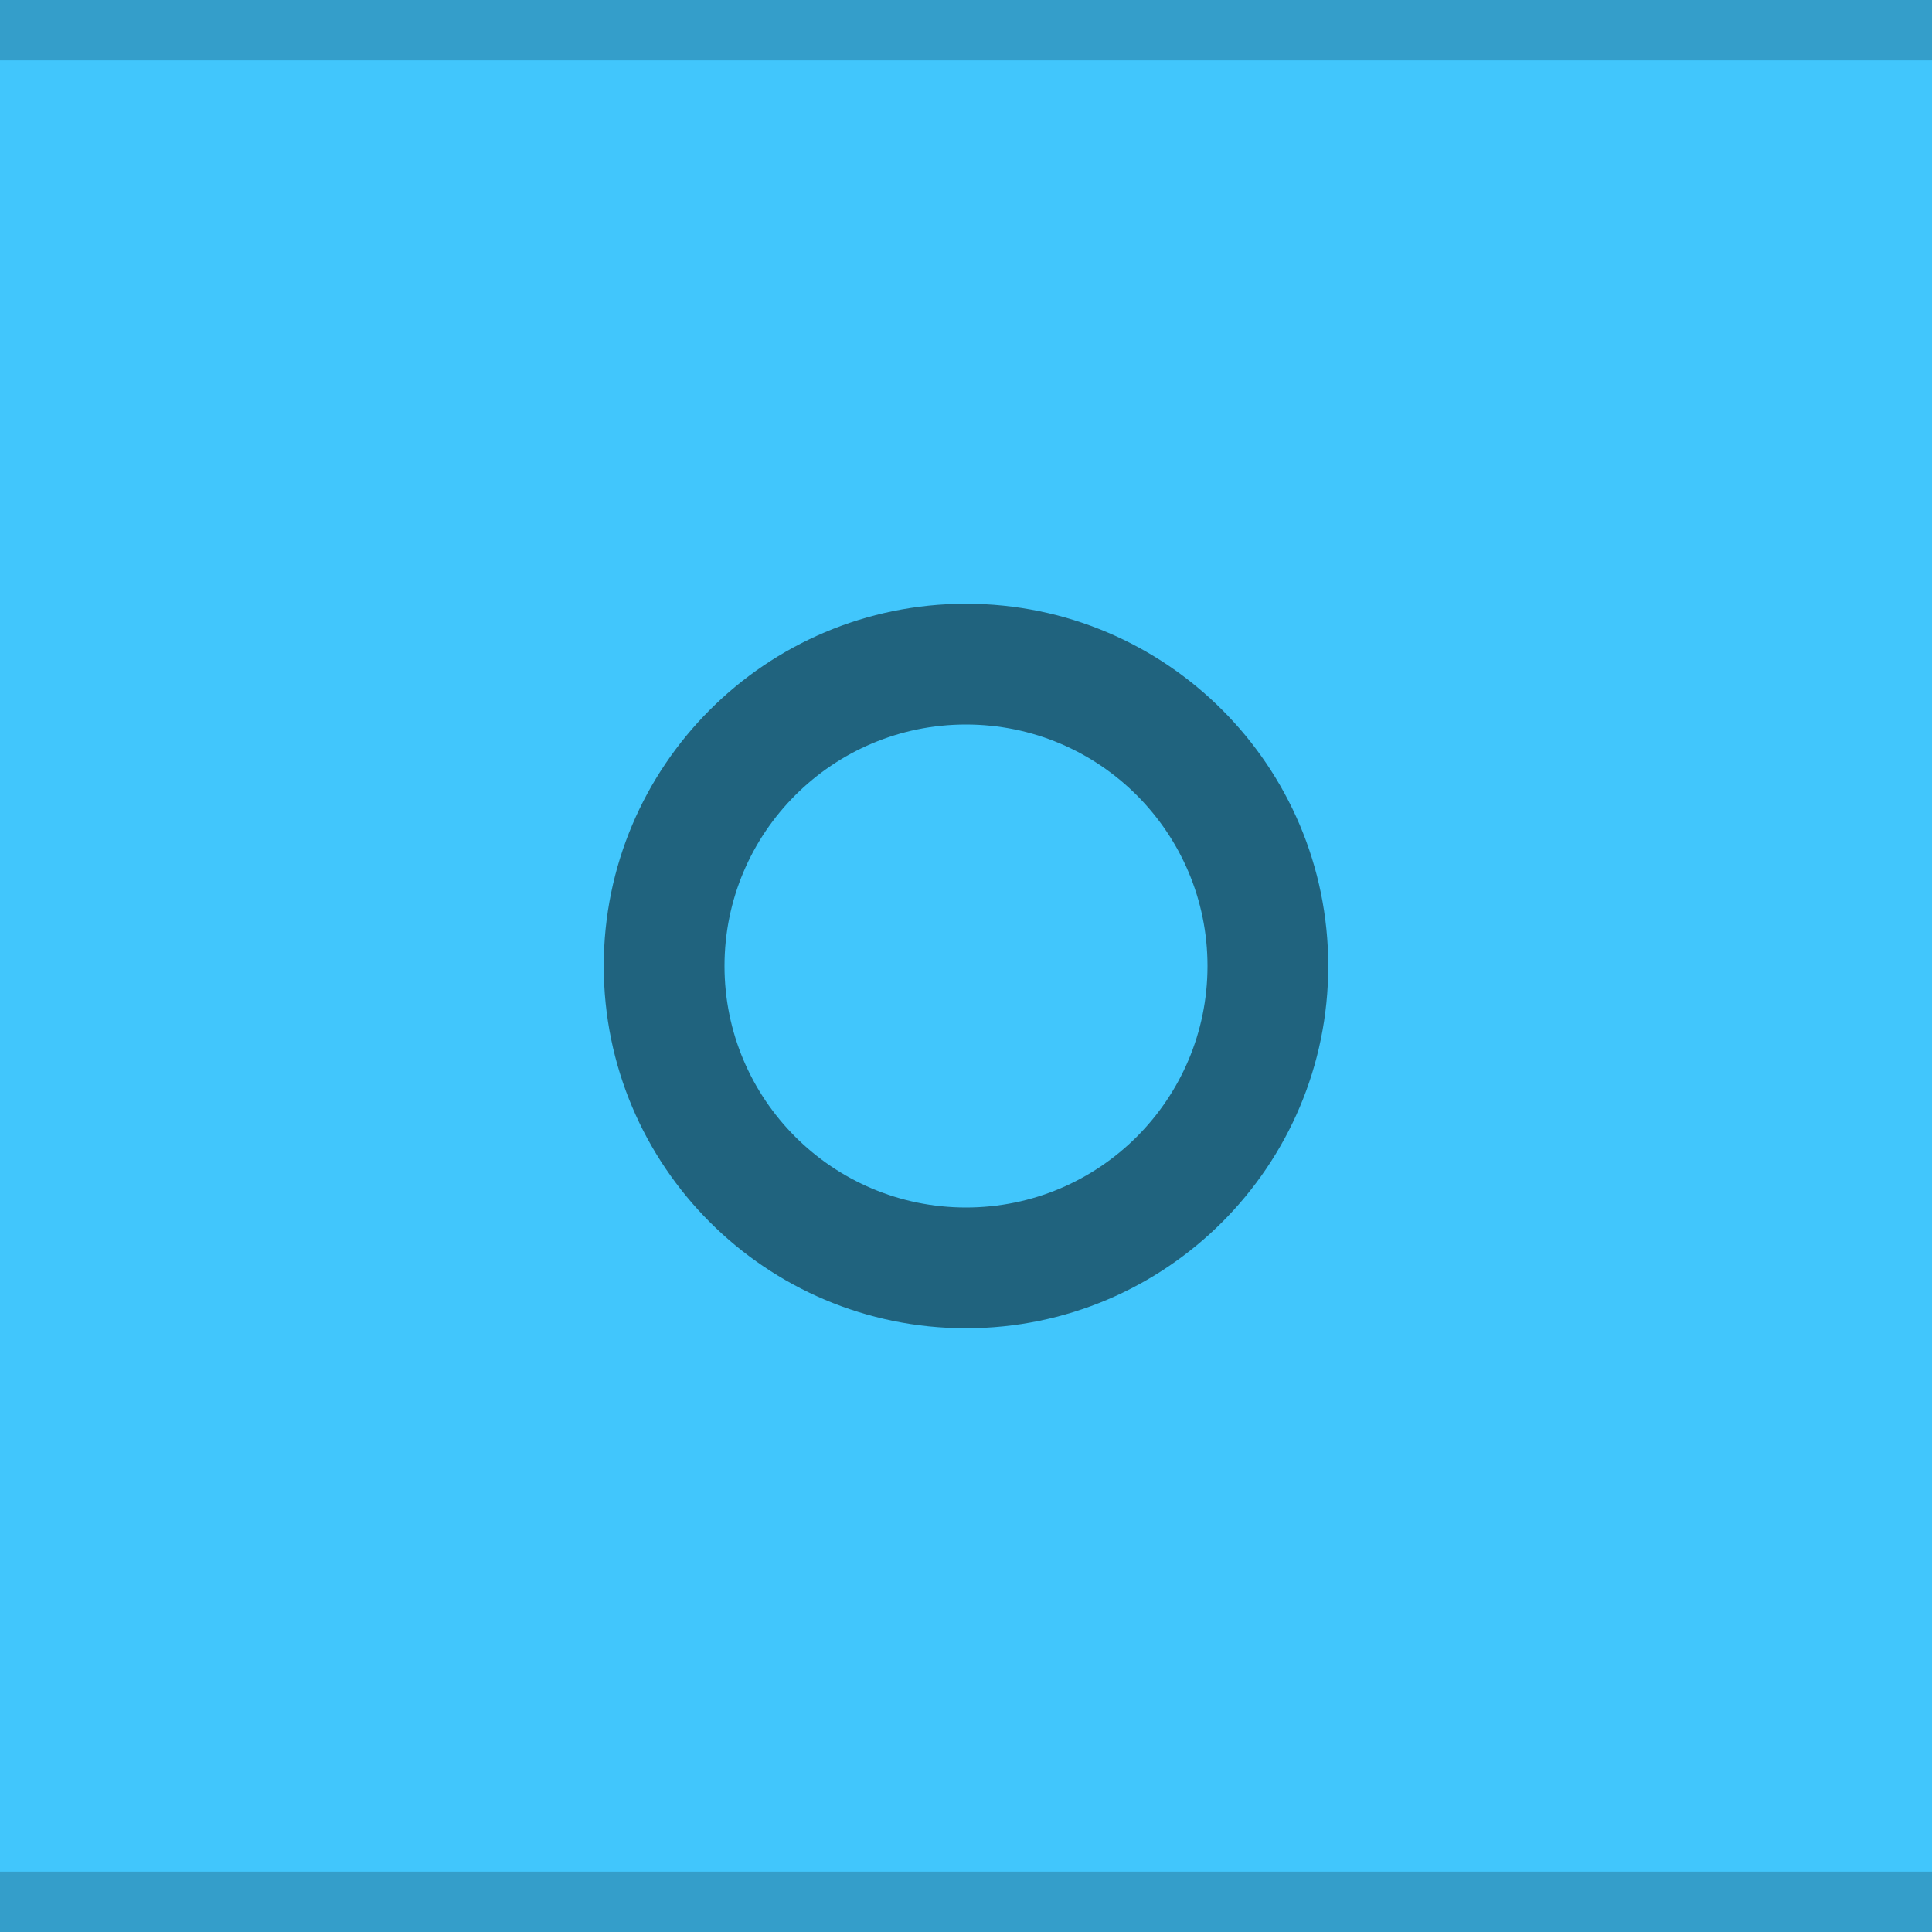
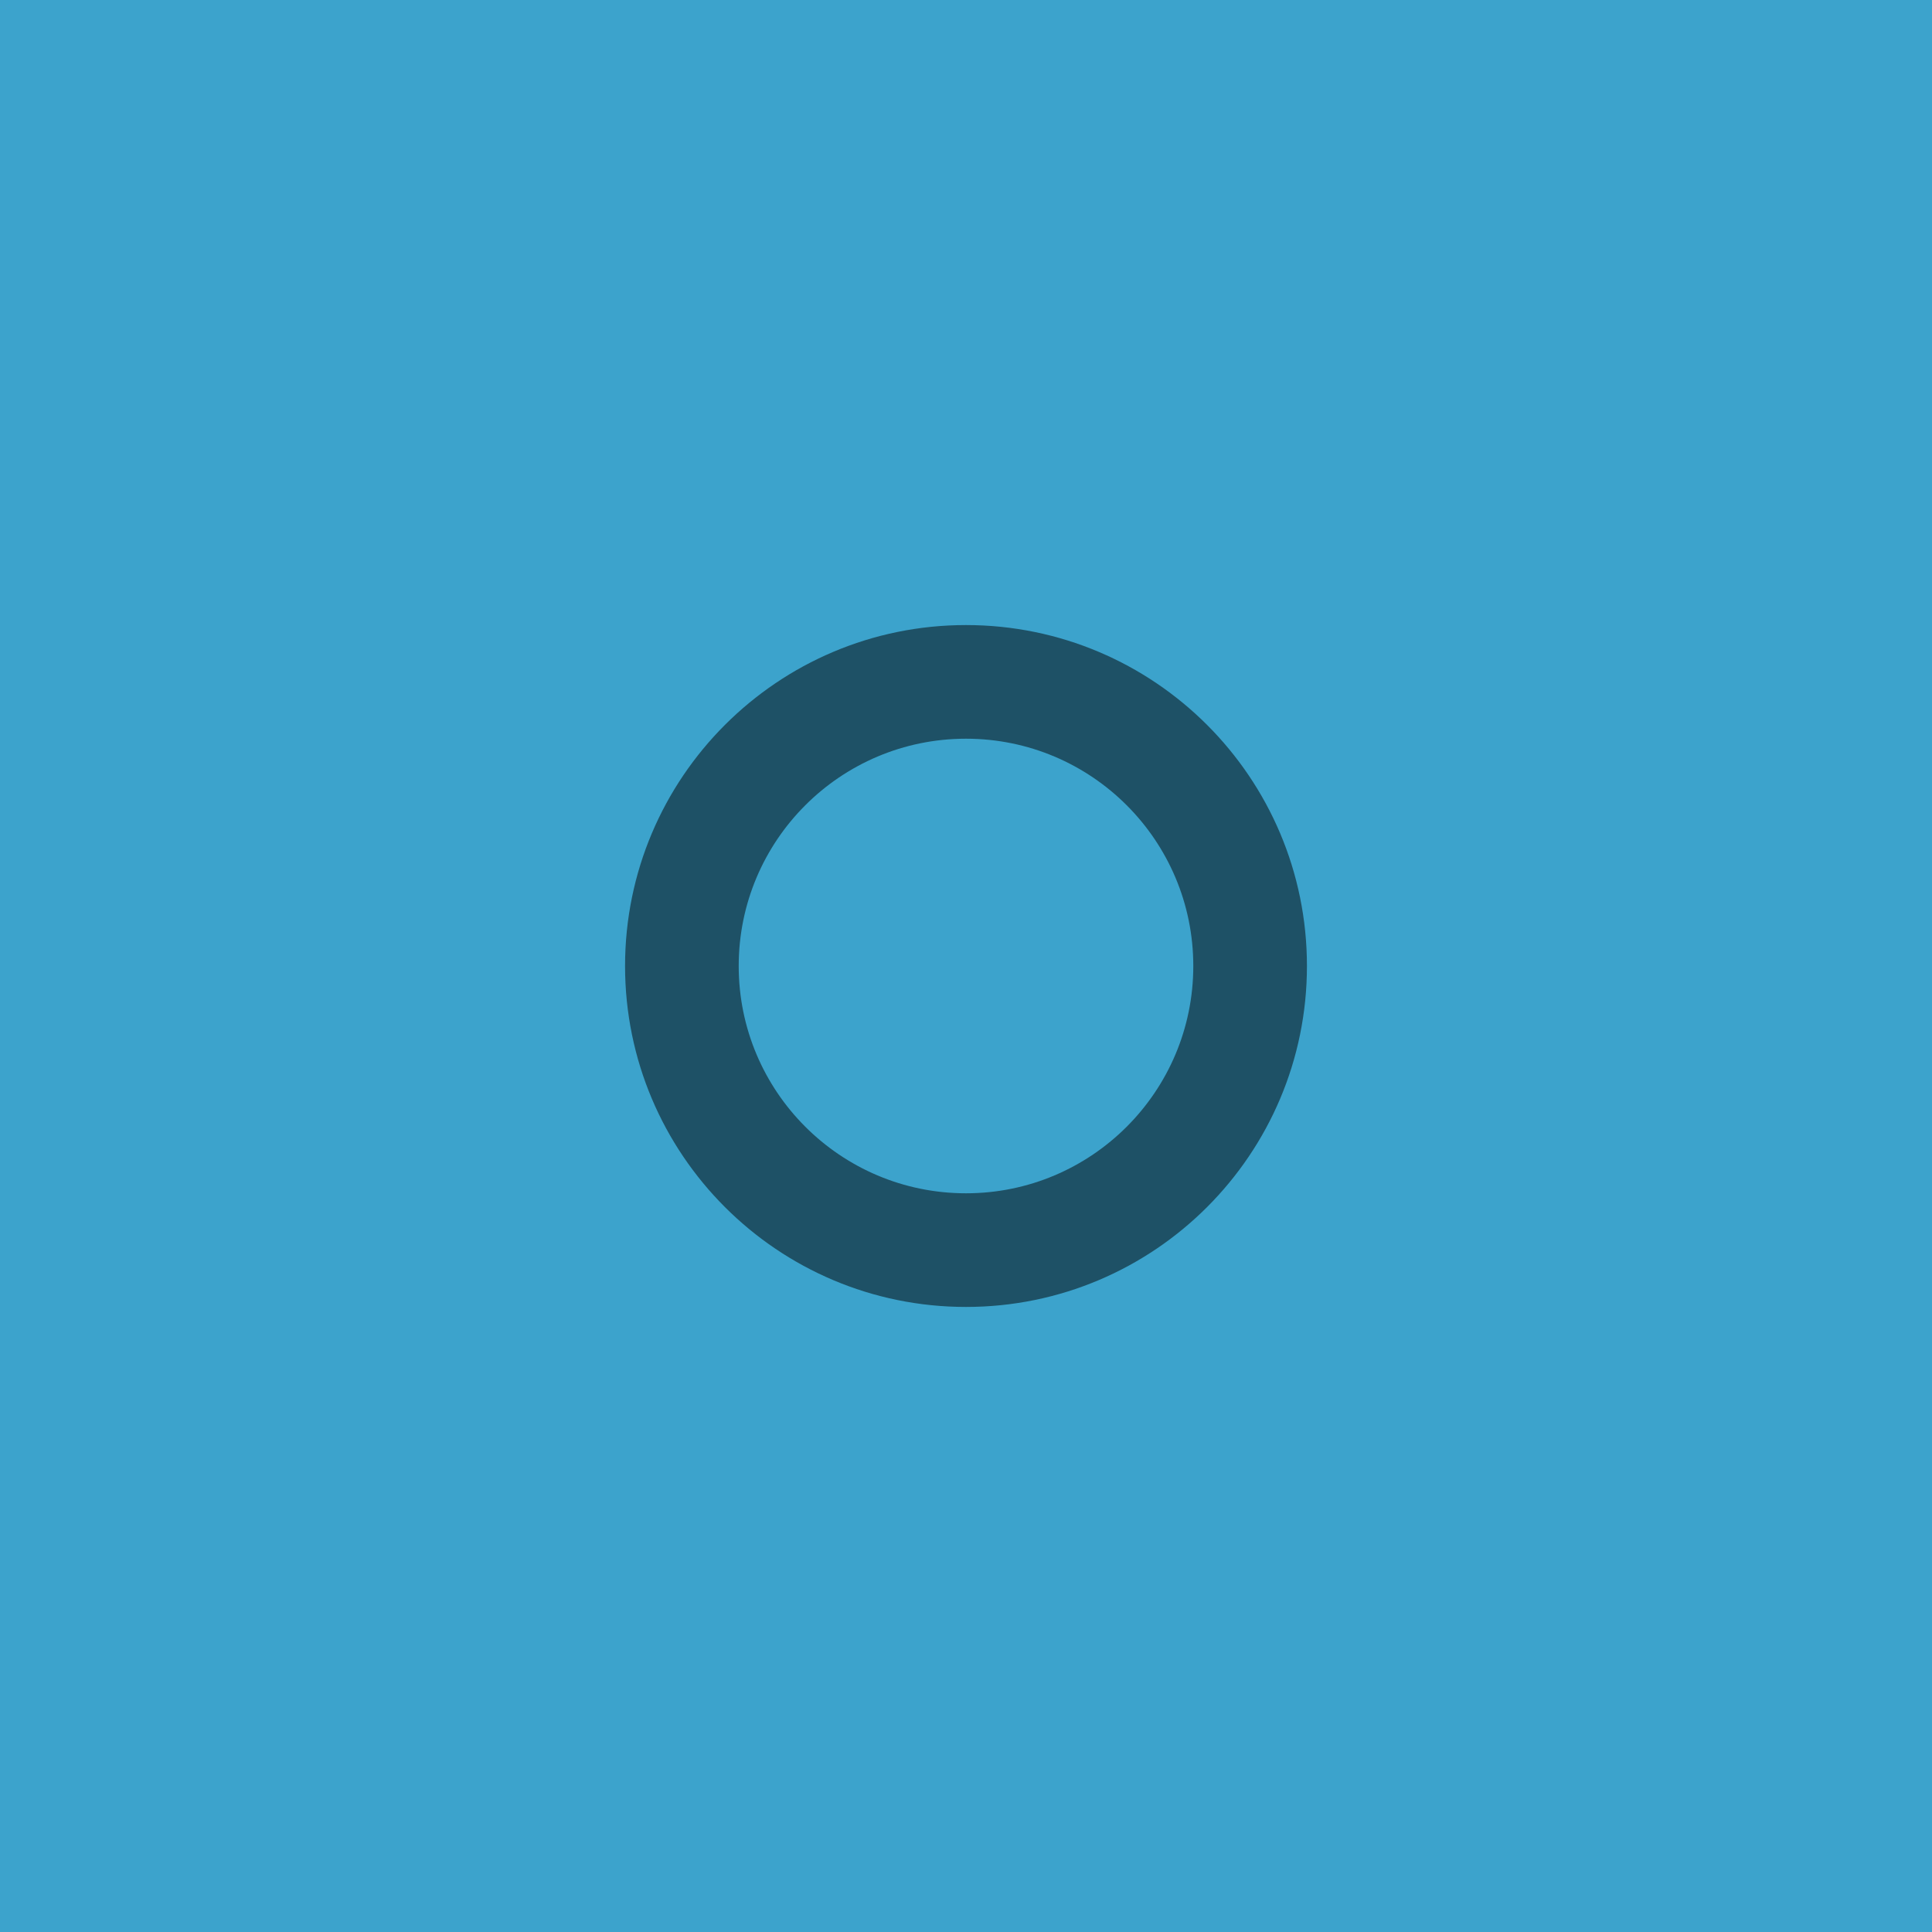
- <svg xmlns="http://www.w3.org/2000/svg" width="32" height="32" viewBox="0 0 32 32" version="1.1" id="svg138">
-   <defs id="defs142" />
-   <rect width="32" height="32" fill="#D6D6D6" id="rect128" style="fill:#41c6fc;fill-opacity:1" />
-   <g style="opacity:0.5" fill="#000000" opacity="0.38" id="g136">
-     <circle cx="16" cy="16" r="12" opacity="0" id="circle132" />
-     <path d="m16 10a6 6 0 0 0 -6 6 6 6 0 0 0 6 6 6 6 0 0 0 6 -6 6 6 0 0 0 -6 -6zm0 2a4 4 0 0 1 4 4 4 4 0 0 1 -4 4 4 4 0 0 1 -4 -4 4 4 0 0 1 4 -4z" id="path134" />
-   </g>
-   <rect width="32" height="1" fill="#FFFFFF" fill-opacity="0.4" id="rect166-5" style="opacity:0.2;fill:#000000;fill-opacity:1" x="0" y="0" />
-   <rect width="32" height="1" fill="#FFFFFF" fill-opacity="0.4" id="rect166-3" style="opacity:0.2;fill:#000000;fill-opacity:1" x="0" y="31" />
+ <svg xmlns="http://www.w3.org/2000/svg" id="svg12" version="1.1" viewBox="0 0 34 34" height="34" width="34">
+   <defs id="defs16" />
+   <rect style="fill:#3ca3cc;fill-opacity:1;stroke-width:1.125" id="rect2" fill="#E0E0E0" height="36" width="36" x="-1" y="-1" />
+   <path d="m 17,11 a 6,6 0 0 0 -6,6 6,6 0 0 0 6,6 6,6 0 0 0 6,-6 6,6 0 0 0 -6,-6 z m 0,2 a 4,4 0 0 1 4,4 4,4 0 0 1 -4,4 4,4 0 0 1 -4,-4 4,4 0 0 1 4,-4 z" id="path134" style="opacity:0.5;fill:#000000" />
</svg>
